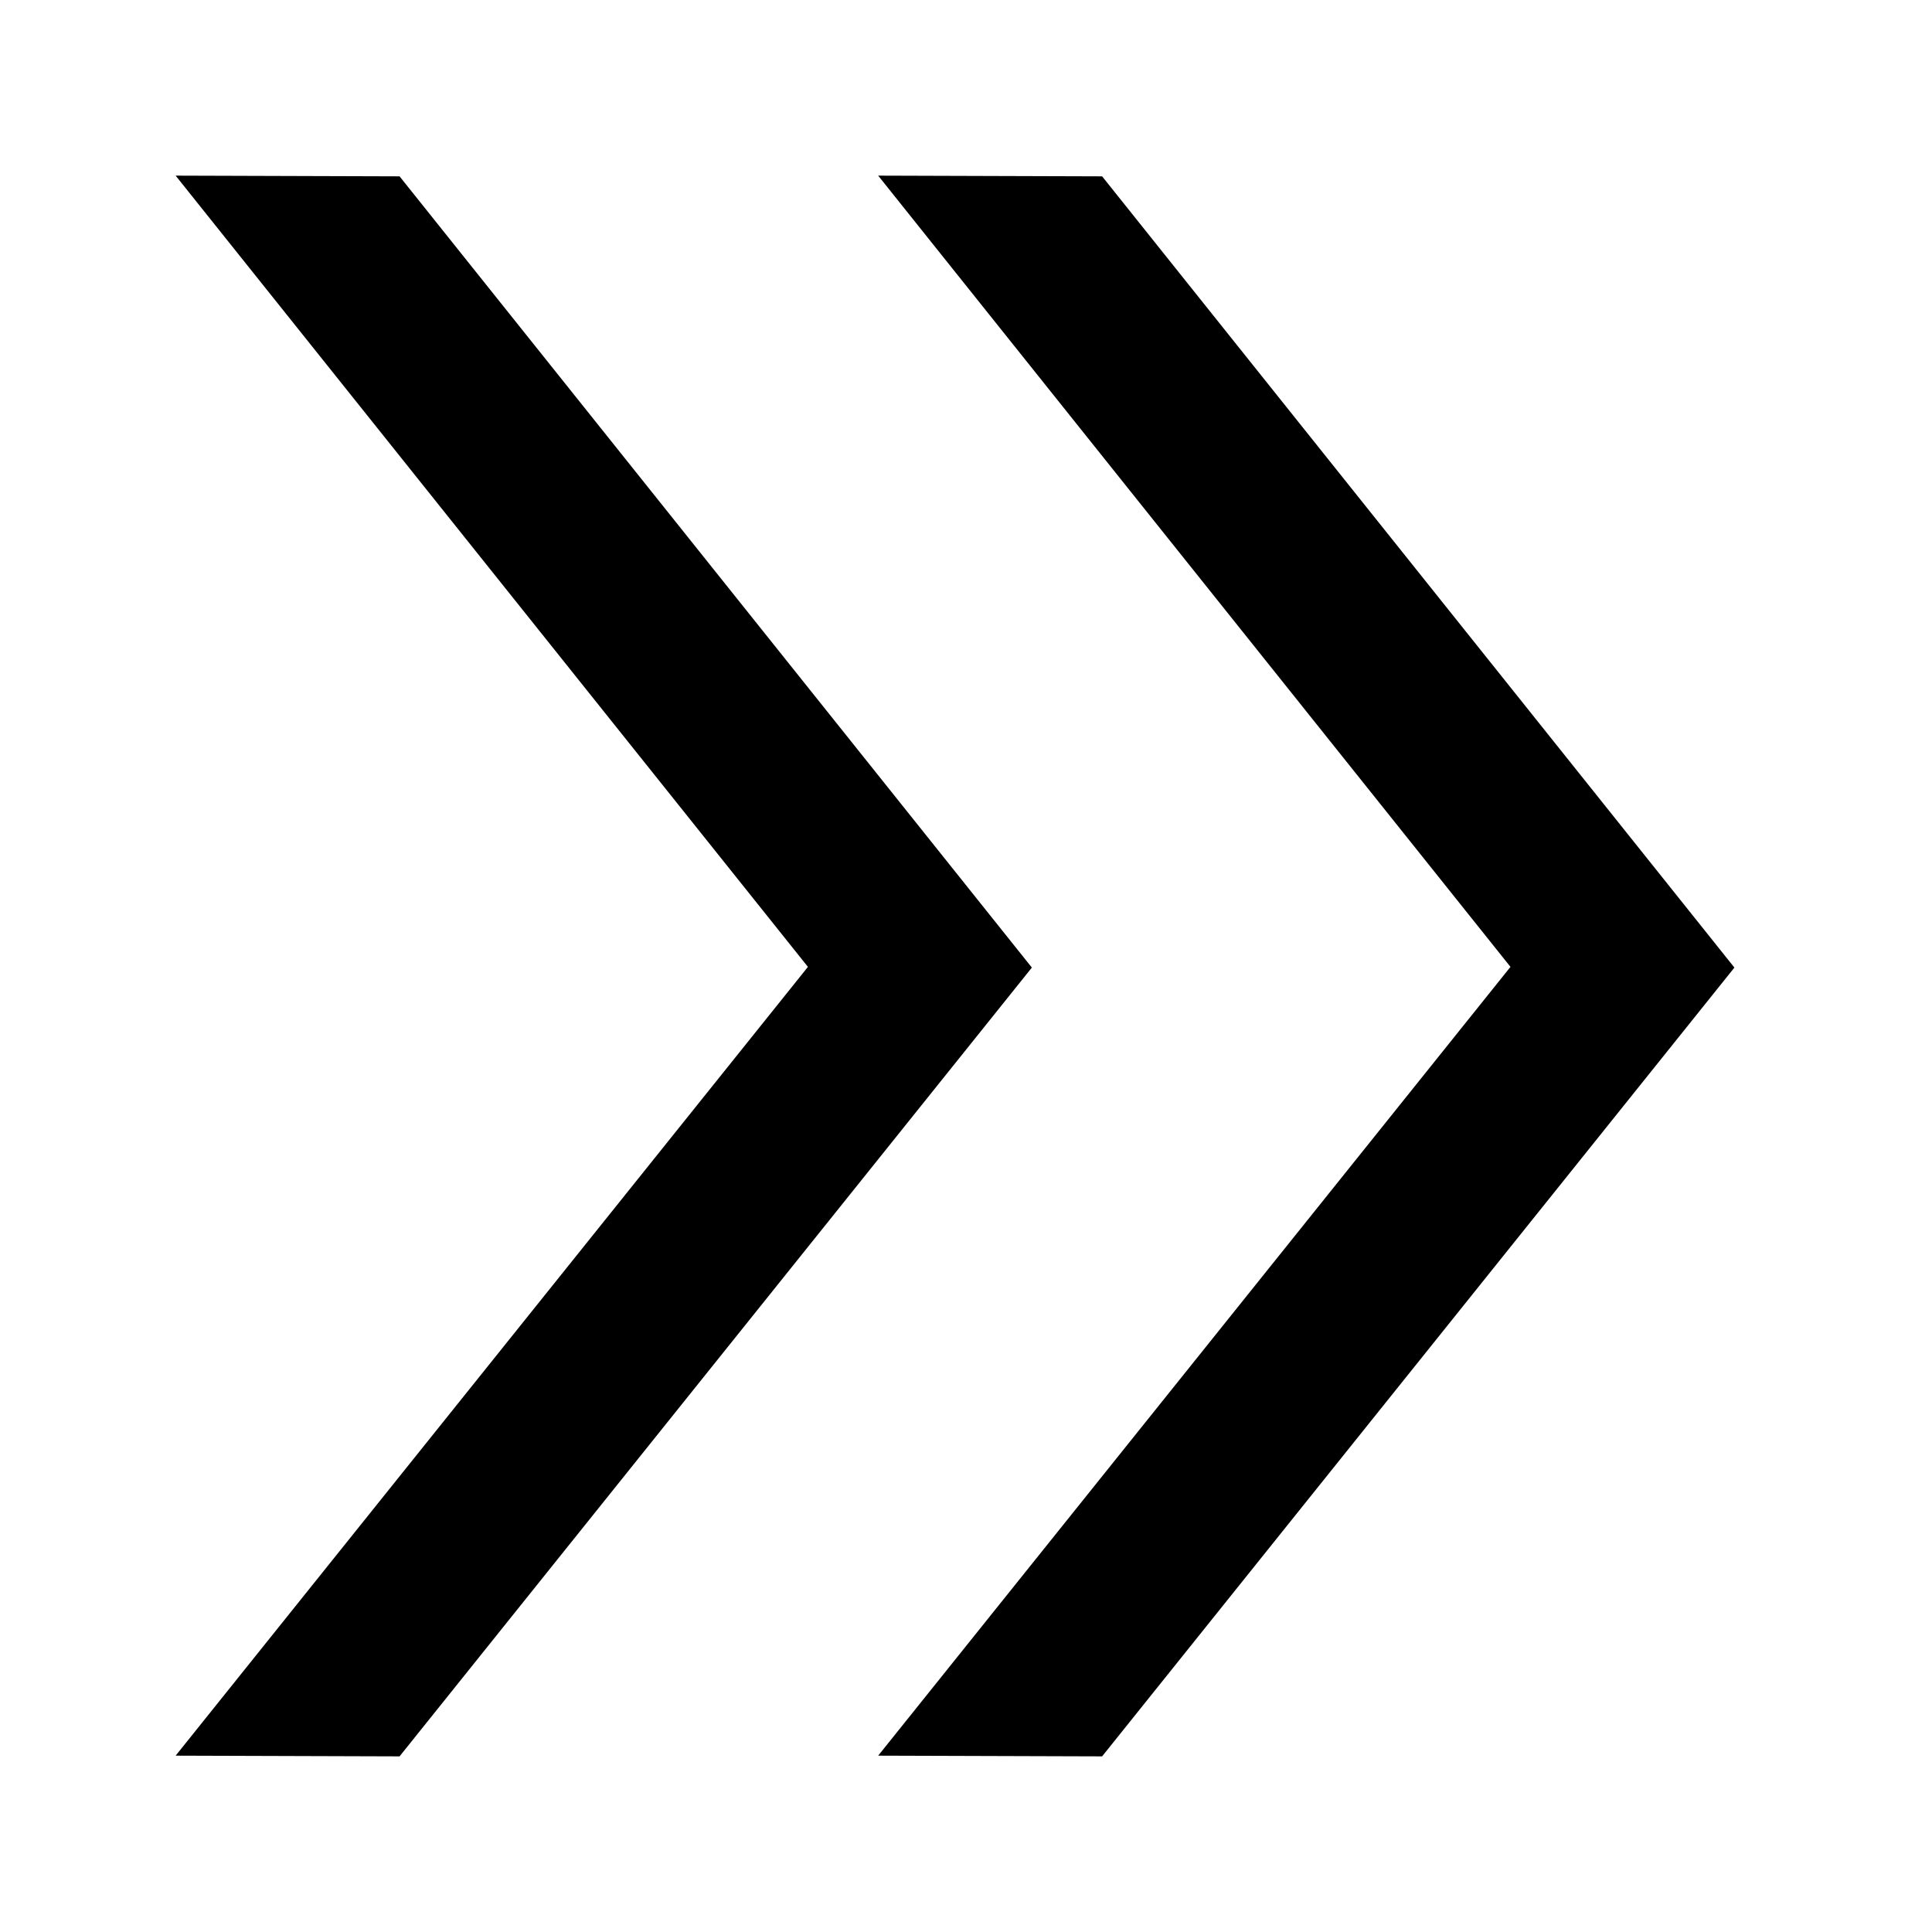
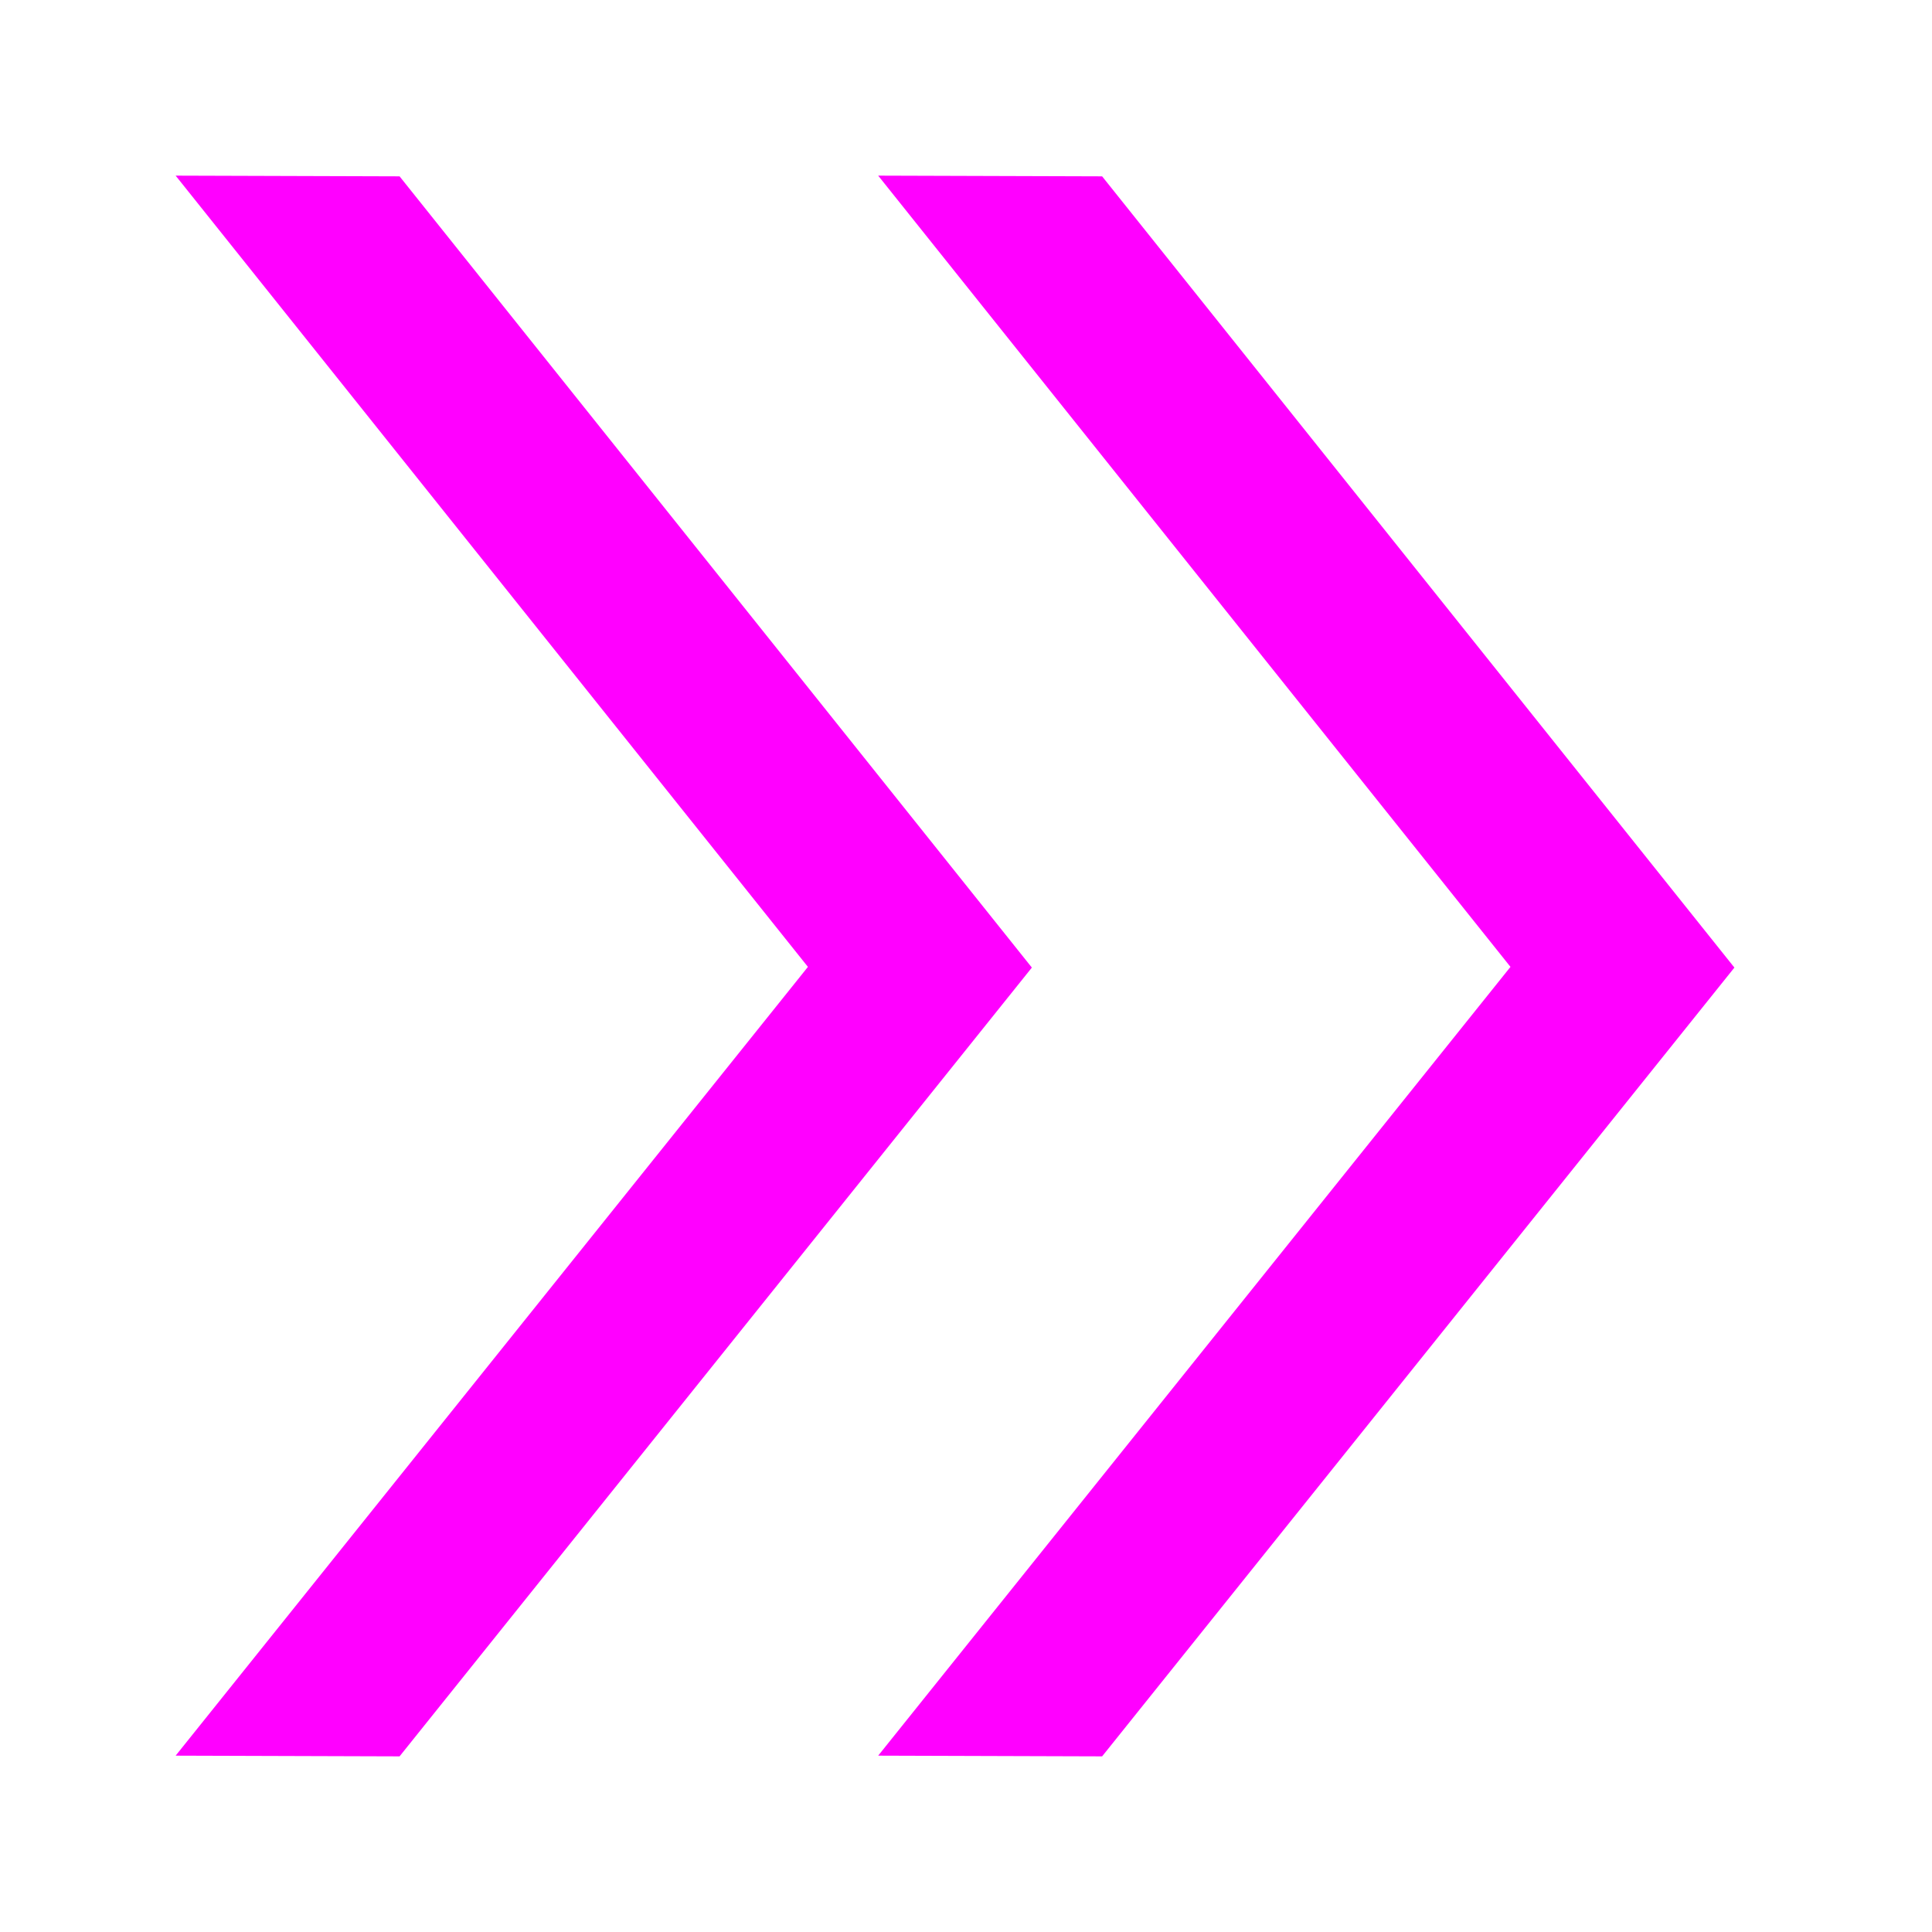
<svg xmlns="http://www.w3.org/2000/svg" width="11" height="11" viewBox="0 0 11 11">
  <g fill="none" fill-rule="evenodd">
    <rect width="11" height="11" />
-     <path fill="#000000" d="M2.275,1.004 L5.875,5.509 L2.275,10 L1,9.996 L4.6,5.505 L1,1 L2.275,1.004 Z M6.275,1.004 L9.875,5.509 L6.275,10 L5,9.996 L8.6,5.505 L5,1 L6.275,1.004 Z" />
+     <path fill="#FF00FF" d="M2.275,1.004 L5.875,5.509 L2.275,10 L1,9.996 L4.6,5.505 L1,1 L2.275,1.004 Z M6.275,1.004 L9.875,5.509 L6.275,10 L5,9.996 L8.6,5.505 L5,1 L6.275,1.004 Z" />
  </g>
</svg>
